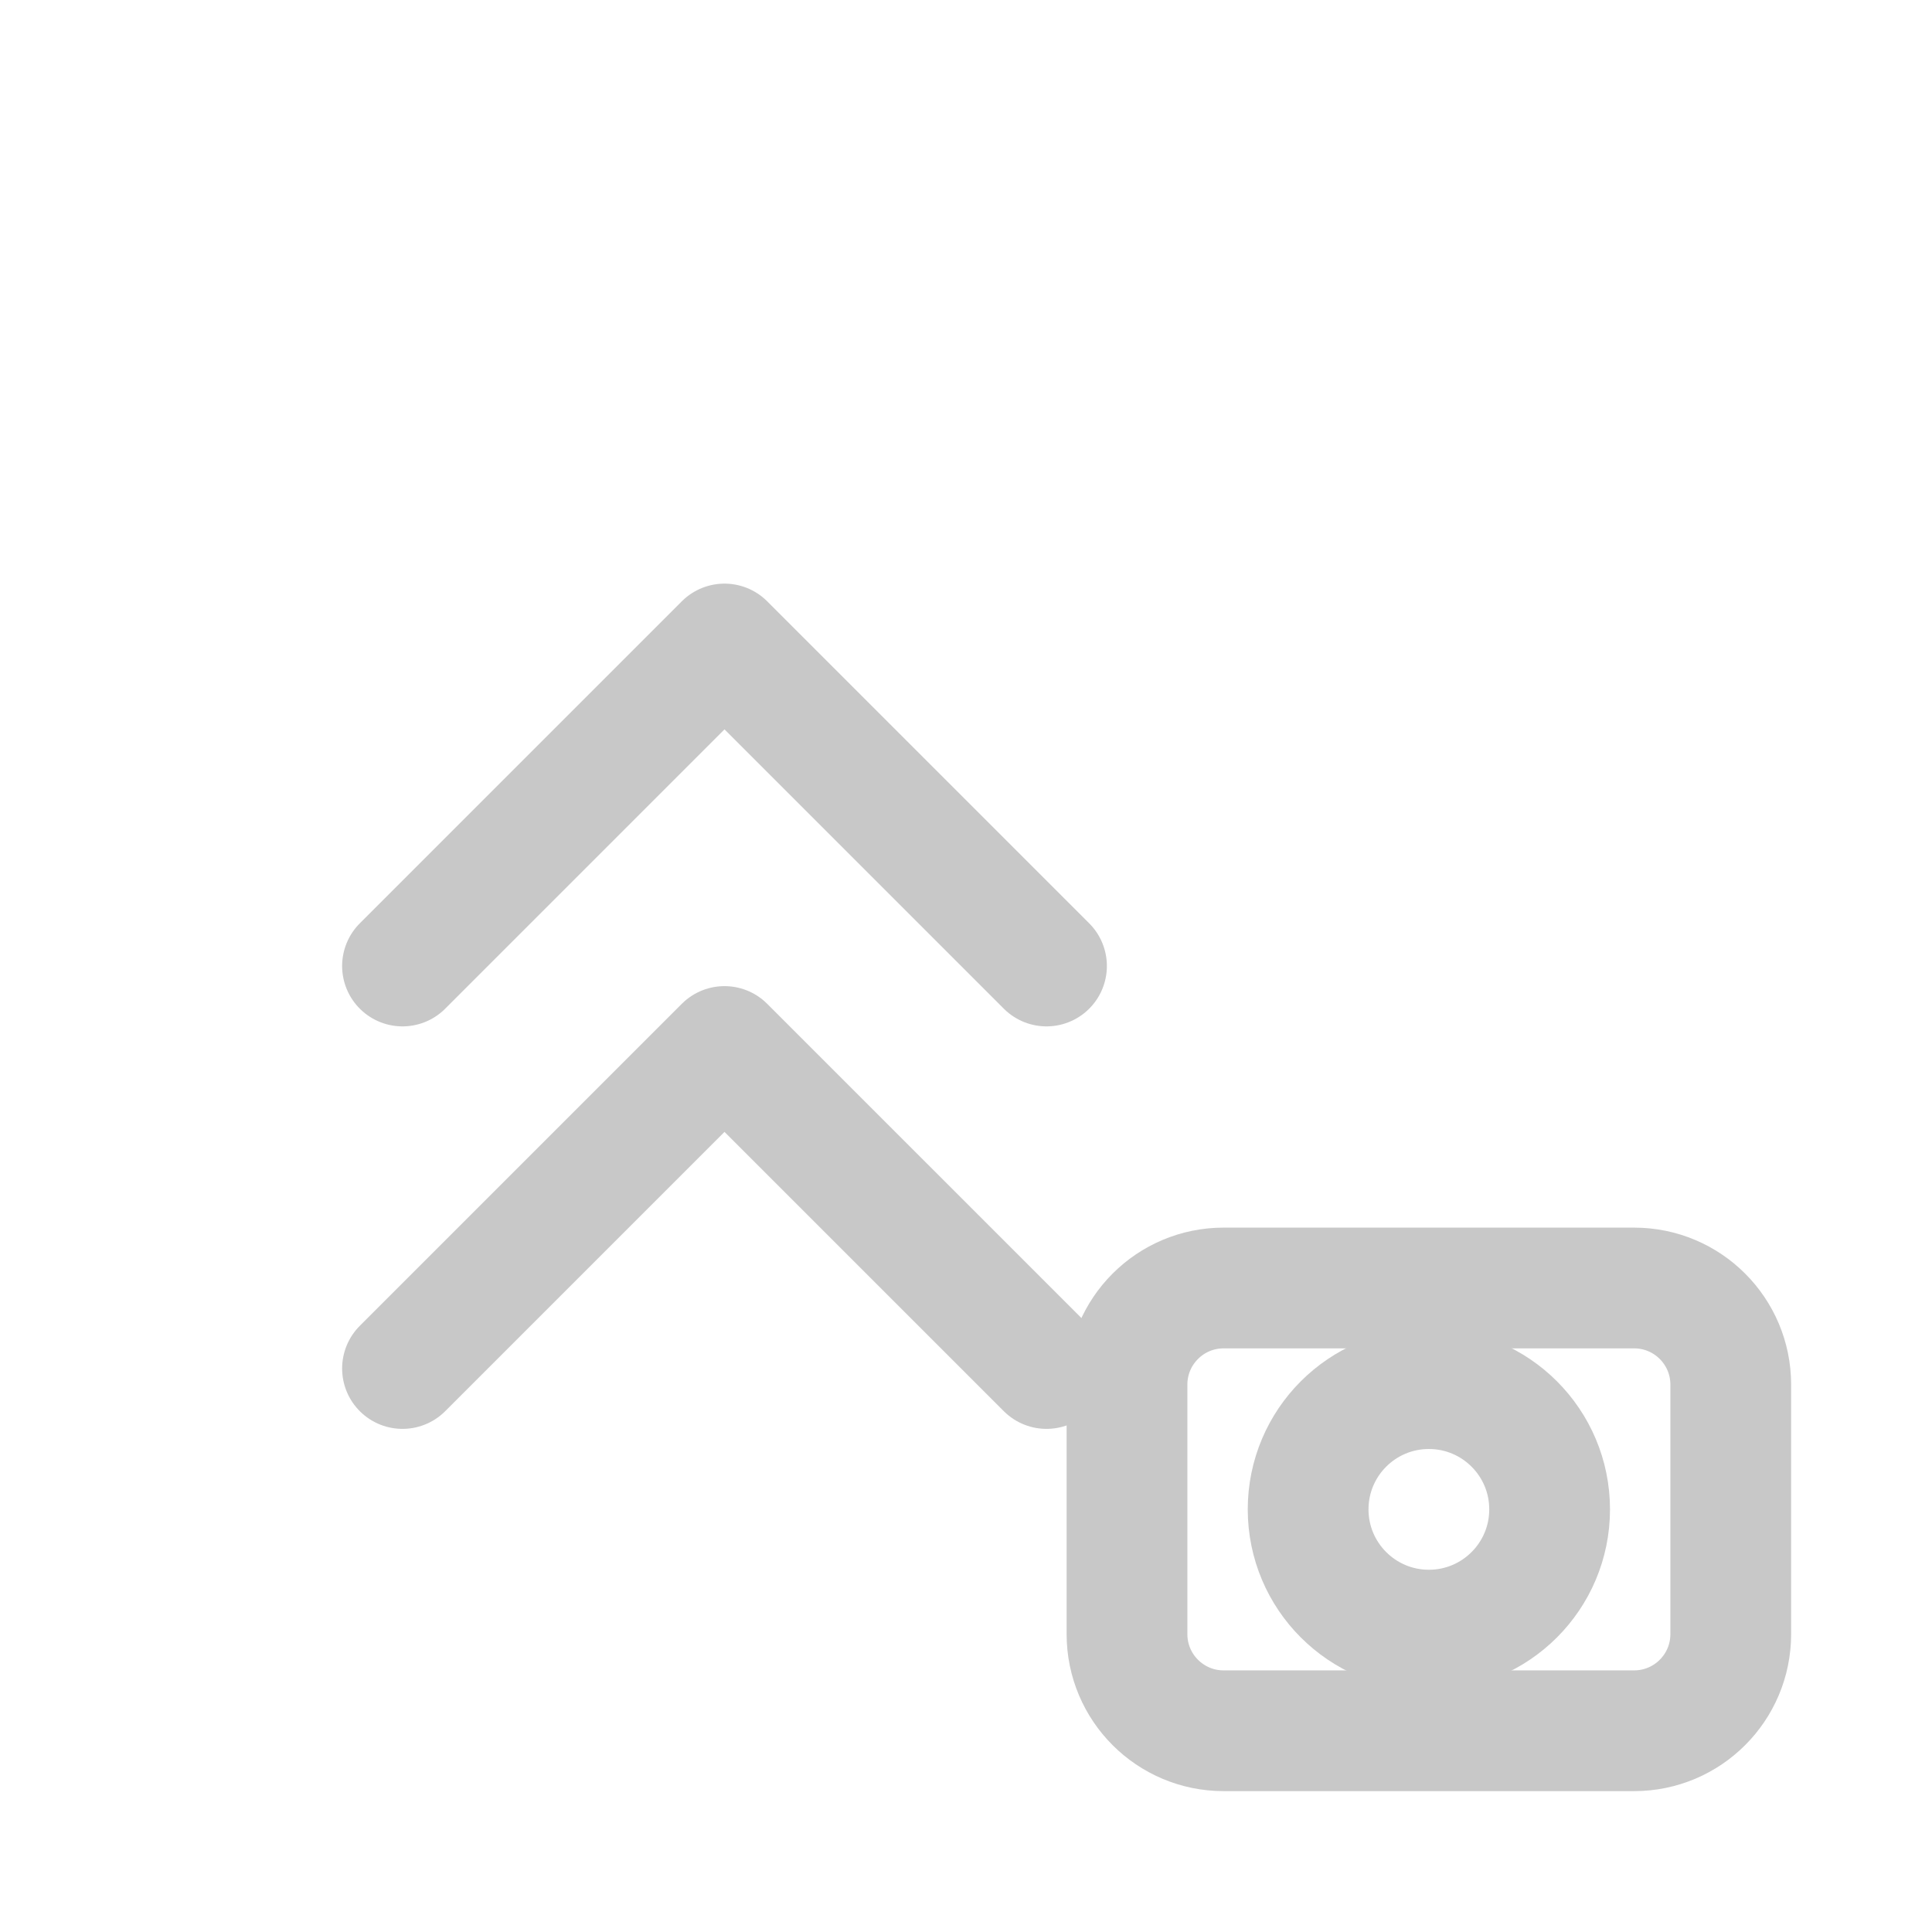
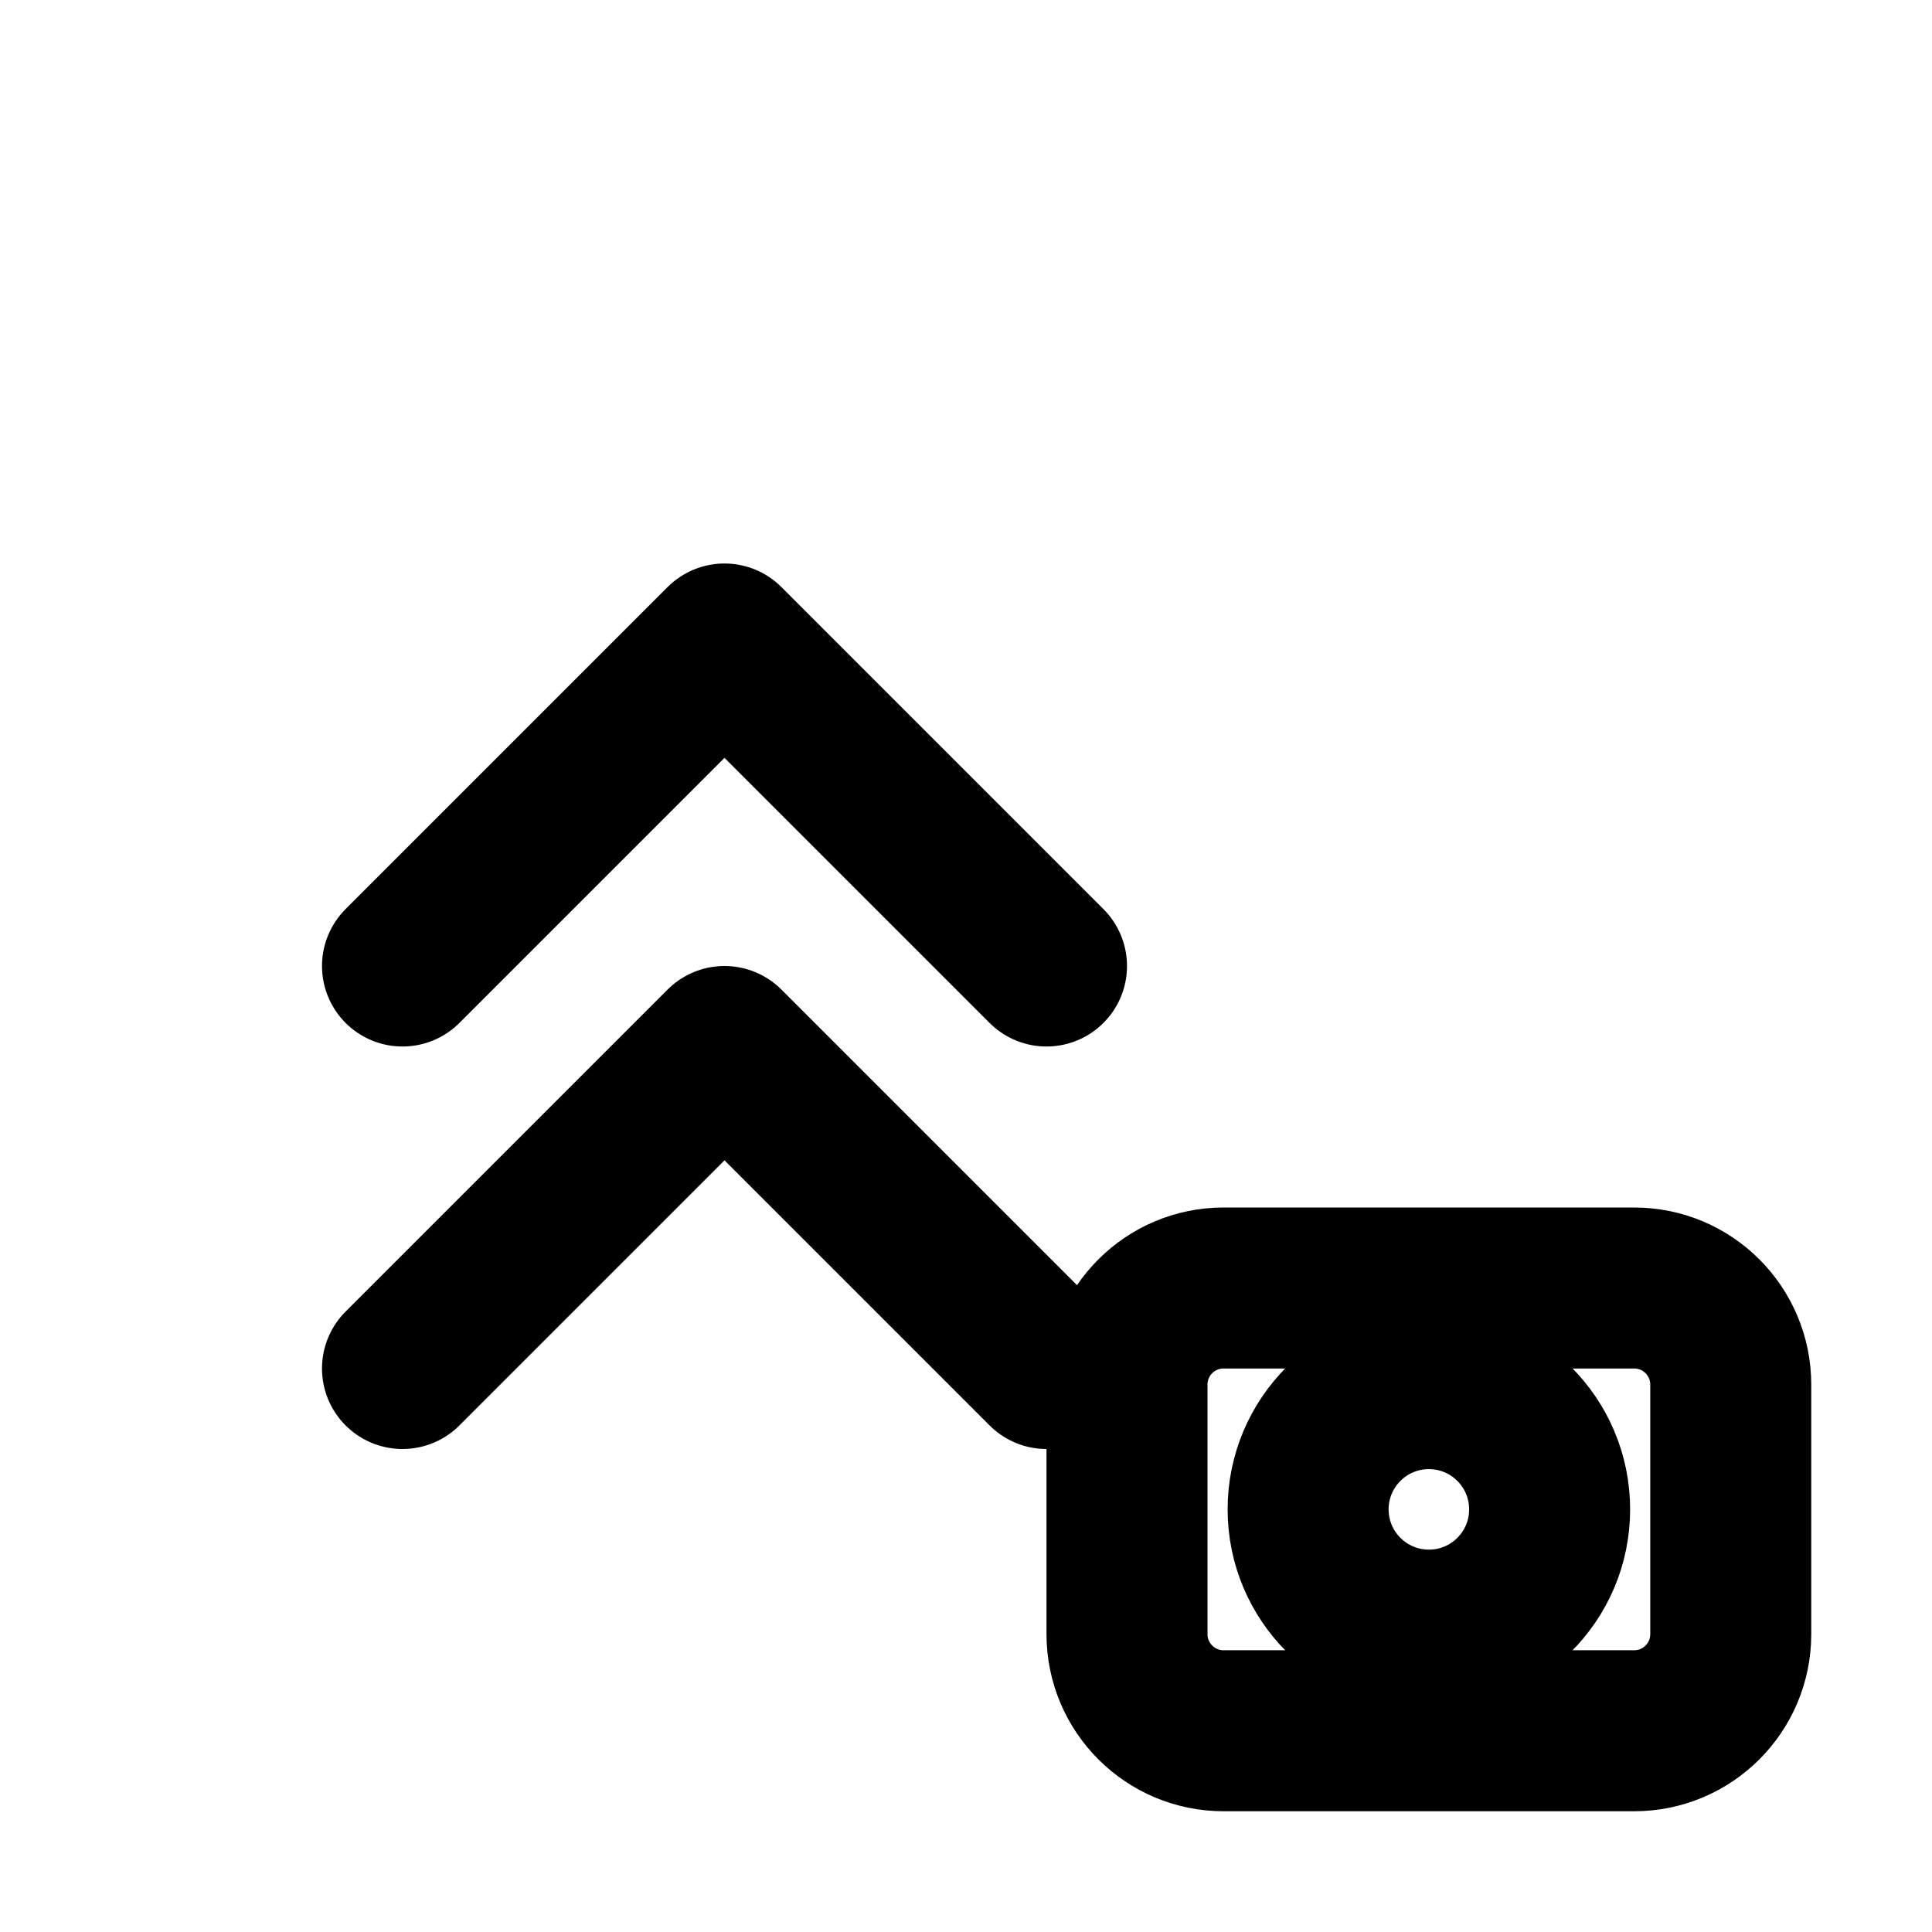
- <svg xmlns="http://www.w3.org/2000/svg" viewBox="0 0 24 24" fill="none" stroke="#c8c8c8" stroke-width="1.5" stroke-linecap="round" stroke-linejoin="round">
+ <svg xmlns="http://www.w3.org/2000/svg" viewBox="0 0 24 24" fill="none" stroke="currentColor" stroke-width="2" stroke-linecap="round" stroke-linejoin="round">
  <path d="M5 12 9 8l4 4" />
  <path d="M5 17 9 13l4 4" />
  <rect x="14" y="16" width="7.5" height="5.5" rx="1.2" />
  <circle cx="17.75" cy="18.75" r="1.5" />
</svg>
